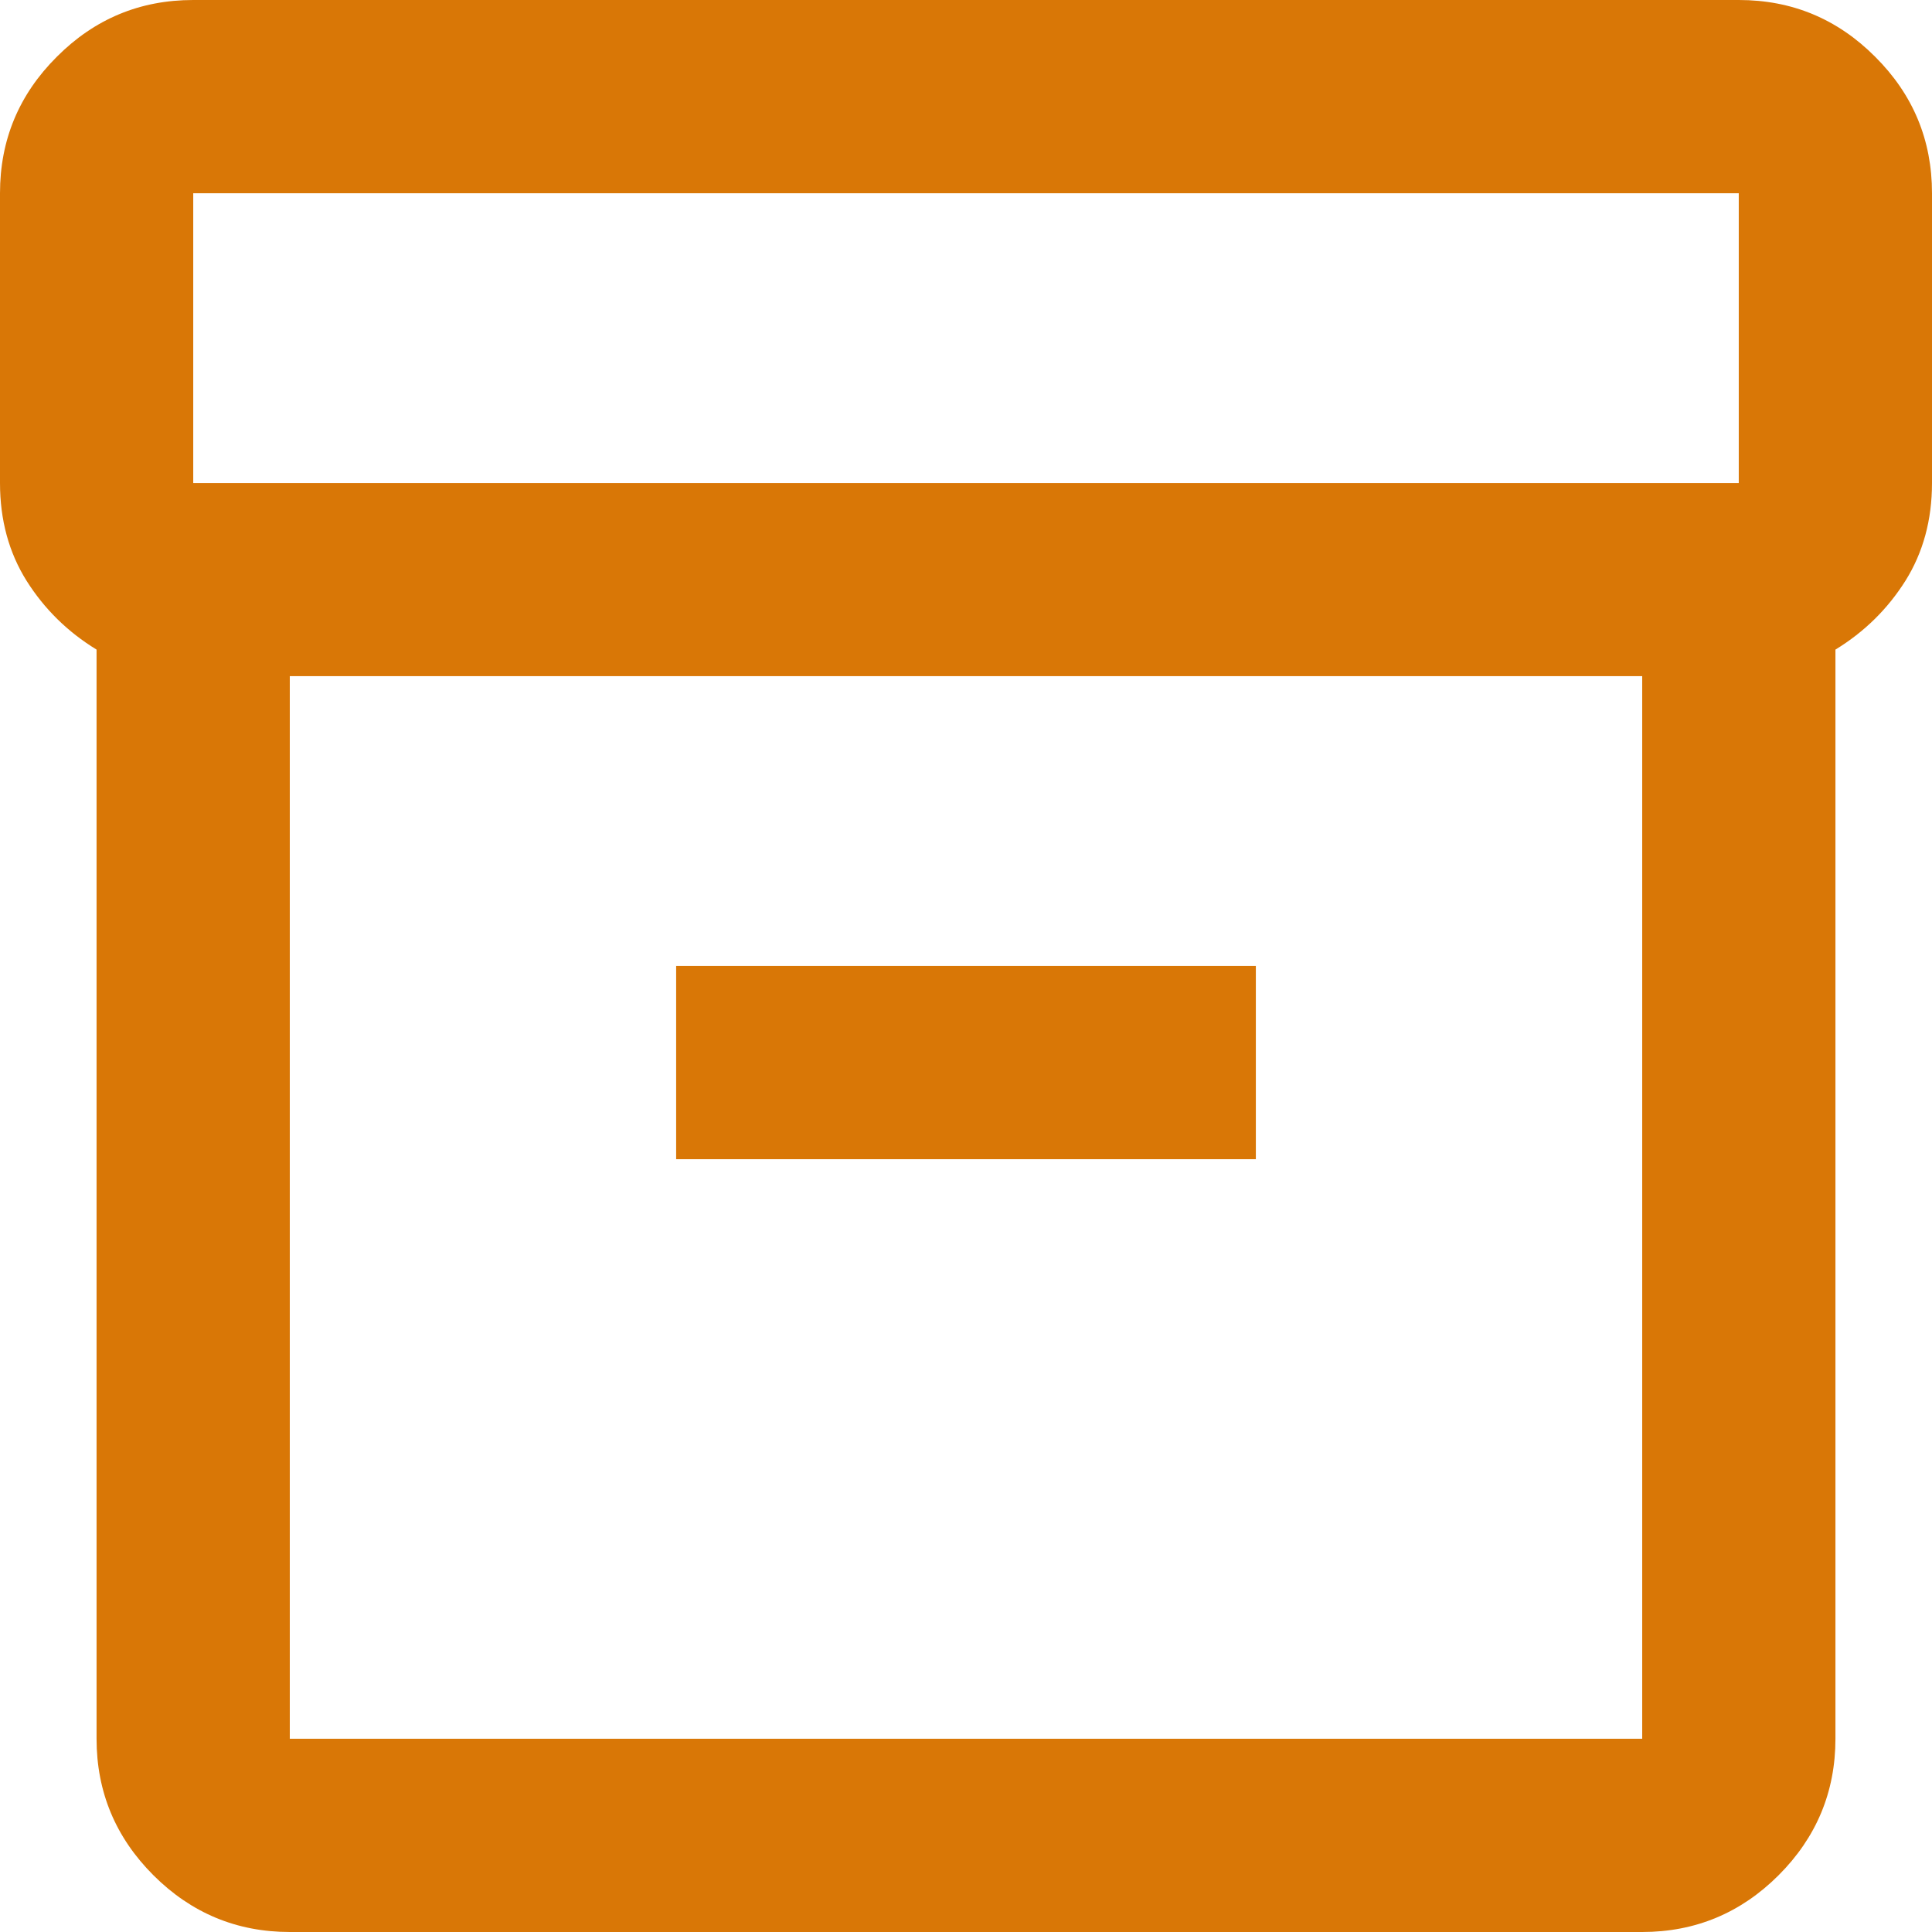
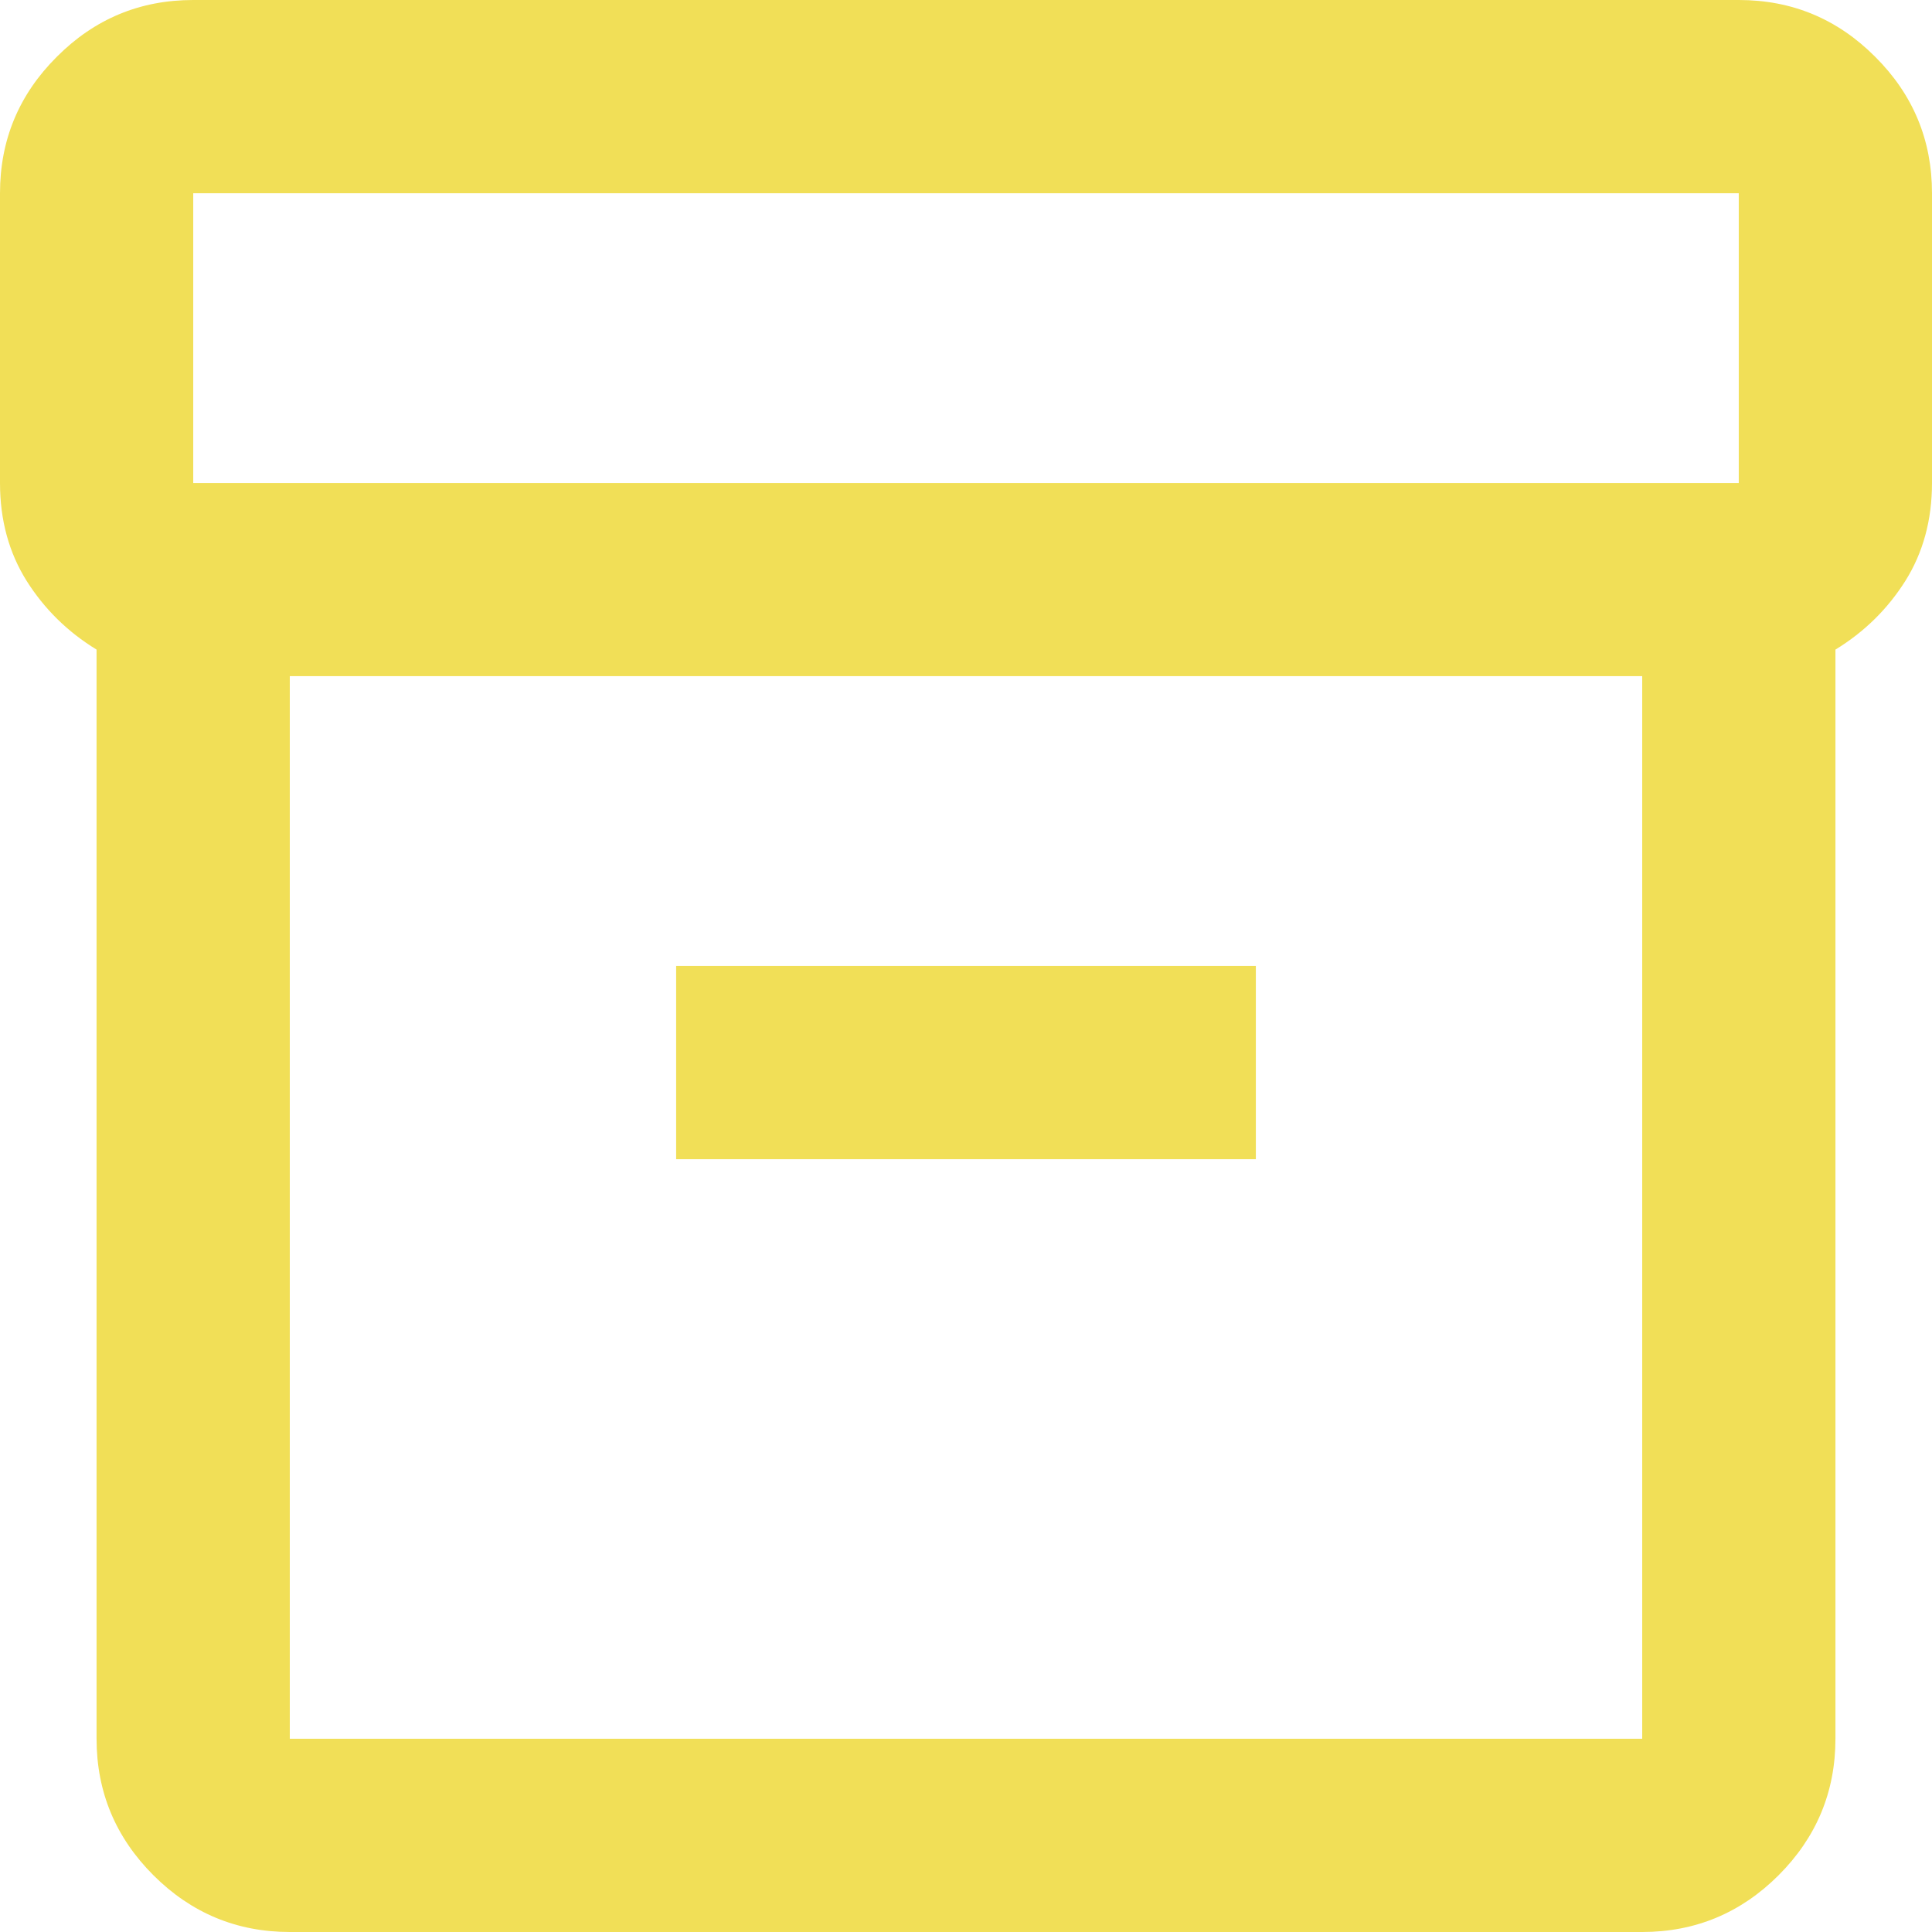
<svg xmlns="http://www.w3.org/2000/svg" preserveAspectRatio="none" overflow="visible" style="display: block;" width="16.667" height="16.667" viewBox="0 0 16.667 16.667" fill="none">
  <g id="Container">
-     <path id="Icon" d="M2.5 16.667C2.042 16.667 1.649 16.503 1.323 16.177C0.997 15.851 0.833 15.458 0.833 15V5.604C0.583 5.451 0.382 5.253 0.229 5.01C0.077 4.767 0 4.486 0 4.167V1.667C0 1.208 0.163 0.816 0.49 0.49C0.816 0.163 1.208 0 1.667 0H15C15.459 0 15.851 0.163 16.177 0.49C16.504 0.816 16.667 1.208 16.667 1.667V4.167C16.667 4.486 16.59 4.767 16.438 5.01C16.285 5.253 16.084 5.451 15.834 5.604V15C15.834 15.458 15.67 15.851 15.344 16.177C15.018 16.503 14.625 16.667 14.167 16.667H2.5ZM2.5 5.833V15H14.167V5.833H2.5ZM1.667 4.167H15V1.667H1.667V4.167ZM5.833 10H10.834V8.333H5.833V10Z" fill="#D97706" />
+     <path id="Icon" d="M2.5 16.667C2.042 16.667 1.649 16.503 1.323 16.177C0.997 15.851 0.833 15.458 0.833 15V5.604C0.583 5.451 0.382 5.253 0.229 5.01C0.077 4.767 0 4.486 0 4.167V1.667C0 1.208 0.163 0.816 0.49 0.49C0.816 0.163 1.208 0 1.667 0H15C15.459 0 15.851 0.163 16.177 0.49C16.504 0.816 16.667 1.208 16.667 1.667V4.167C16.667 4.486 16.59 4.767 16.438 5.01C16.285 5.253 16.084 5.451 15.834 5.604V15C15.834 15.458 15.67 15.851 15.344 16.177C15.018 16.503 14.625 16.667 14.167 16.667H2.5ZM2.5 5.833V15H14.167V5.833H2.5ZM1.667 4.167H15V1.667H1.667V4.167ZM5.833 10H10.834V8.333H5.833V10Z" fill="#F1DF57" />
  </g>
</svg>
